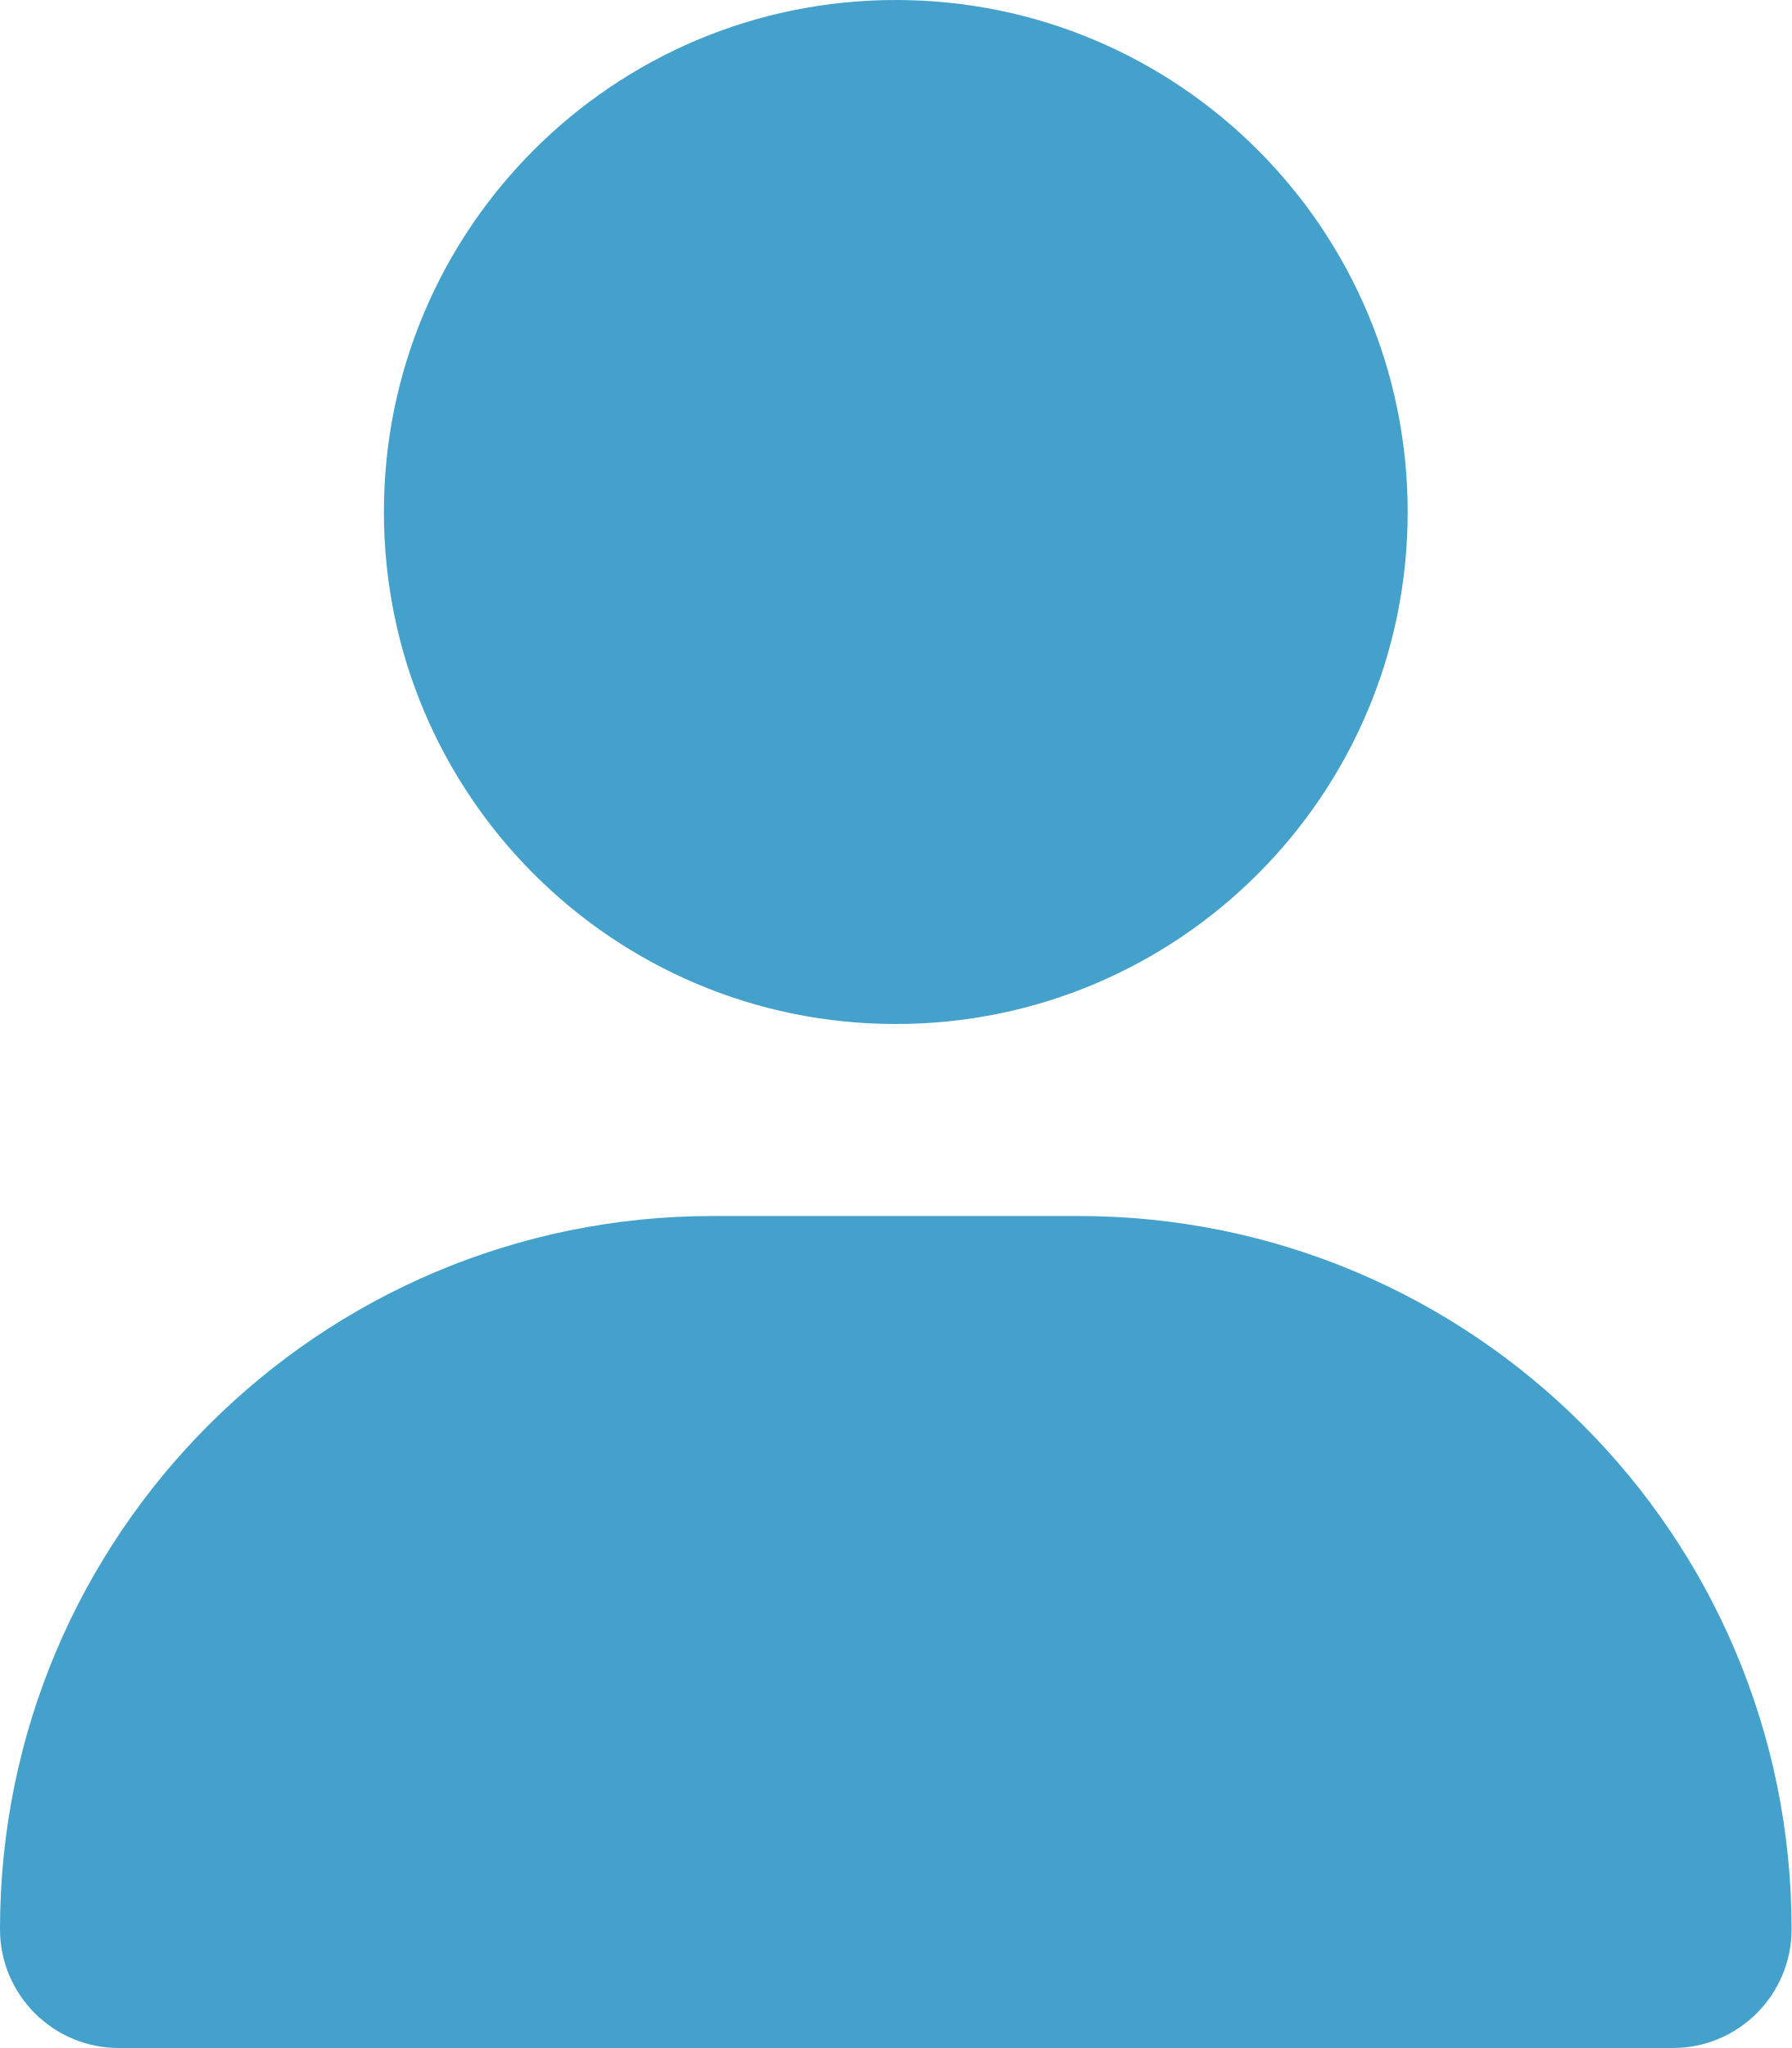
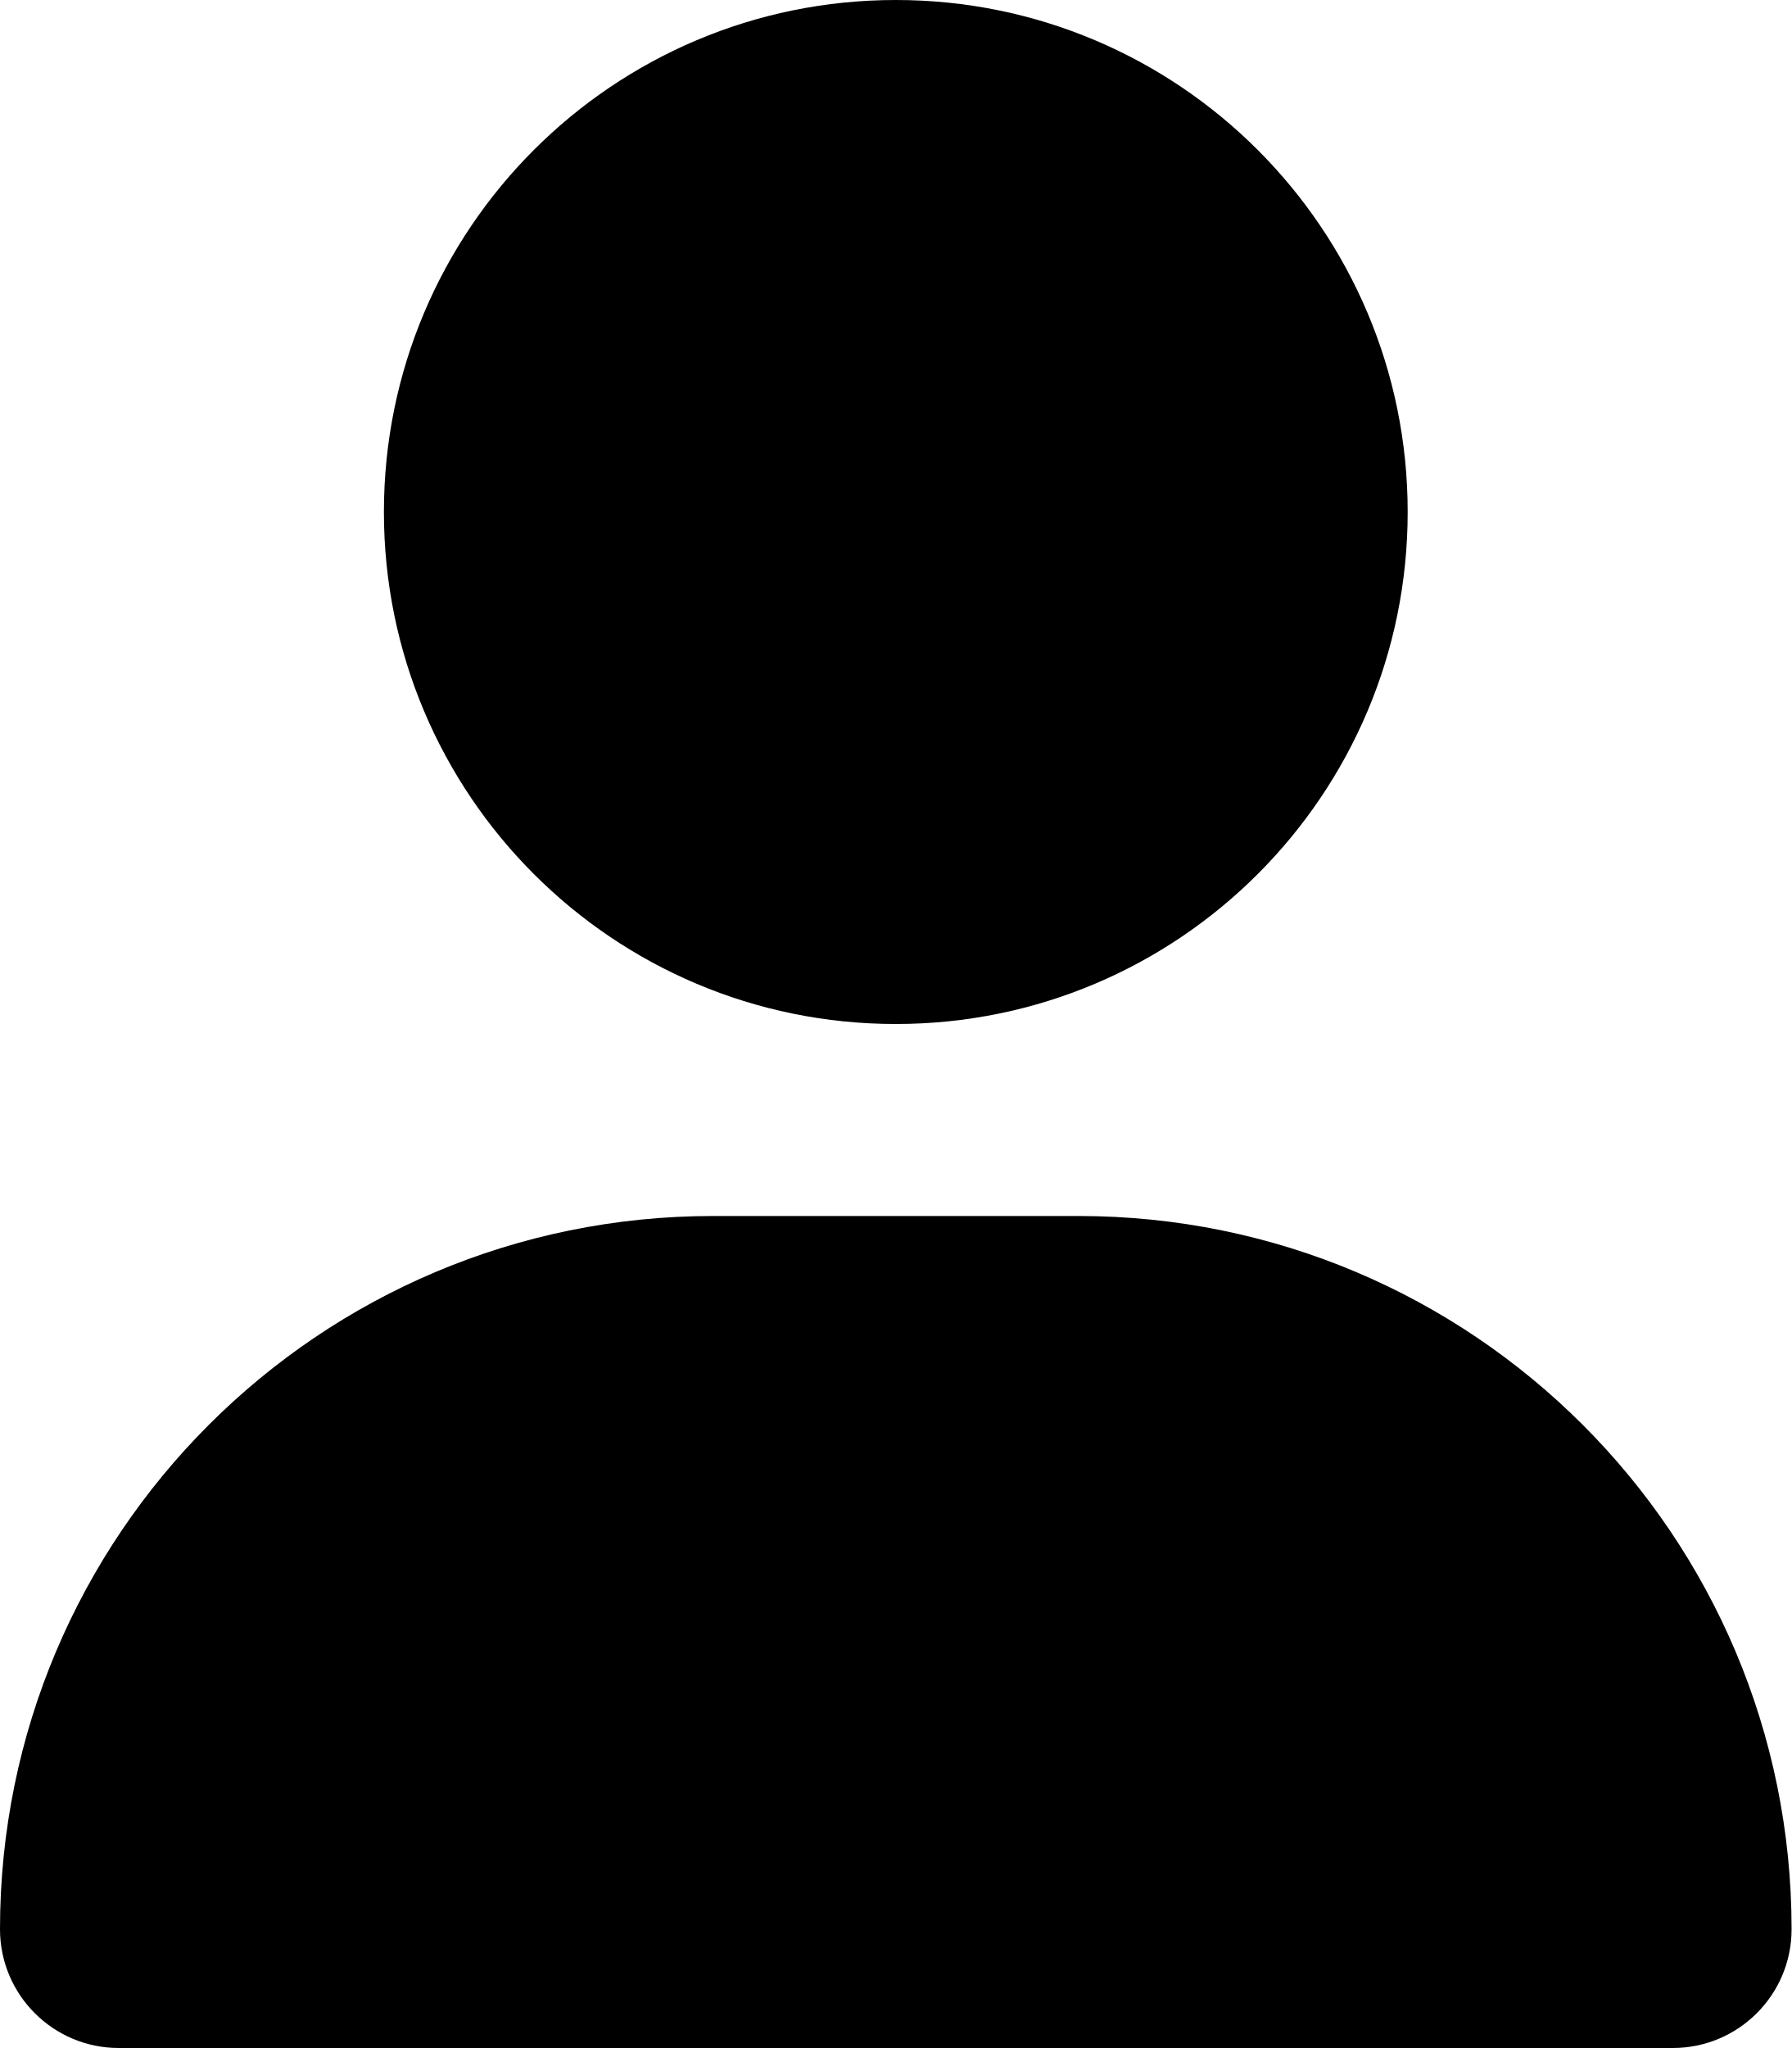
- <svg xmlns="http://www.w3.org/2000/svg" viewBox="0 0 448 512" fill="#43A1CC">
+ <svg xmlns="http://www.w3.org/2000/svg" viewBox="0 0 448 512" fill="#000">
  <path d="M224 256A128 128 0 1 0 224 0a128 128 0 1 0 0 256zm-45.7 48C79.8 304 0 383.8 0 482.3C0 498.7 13.3 512 29.7 512H418.3c16.4 0 29.7-13.3 29.7-29.7C448 383.8 368.2 304 269.7 304H178.3z" />
</svg>
